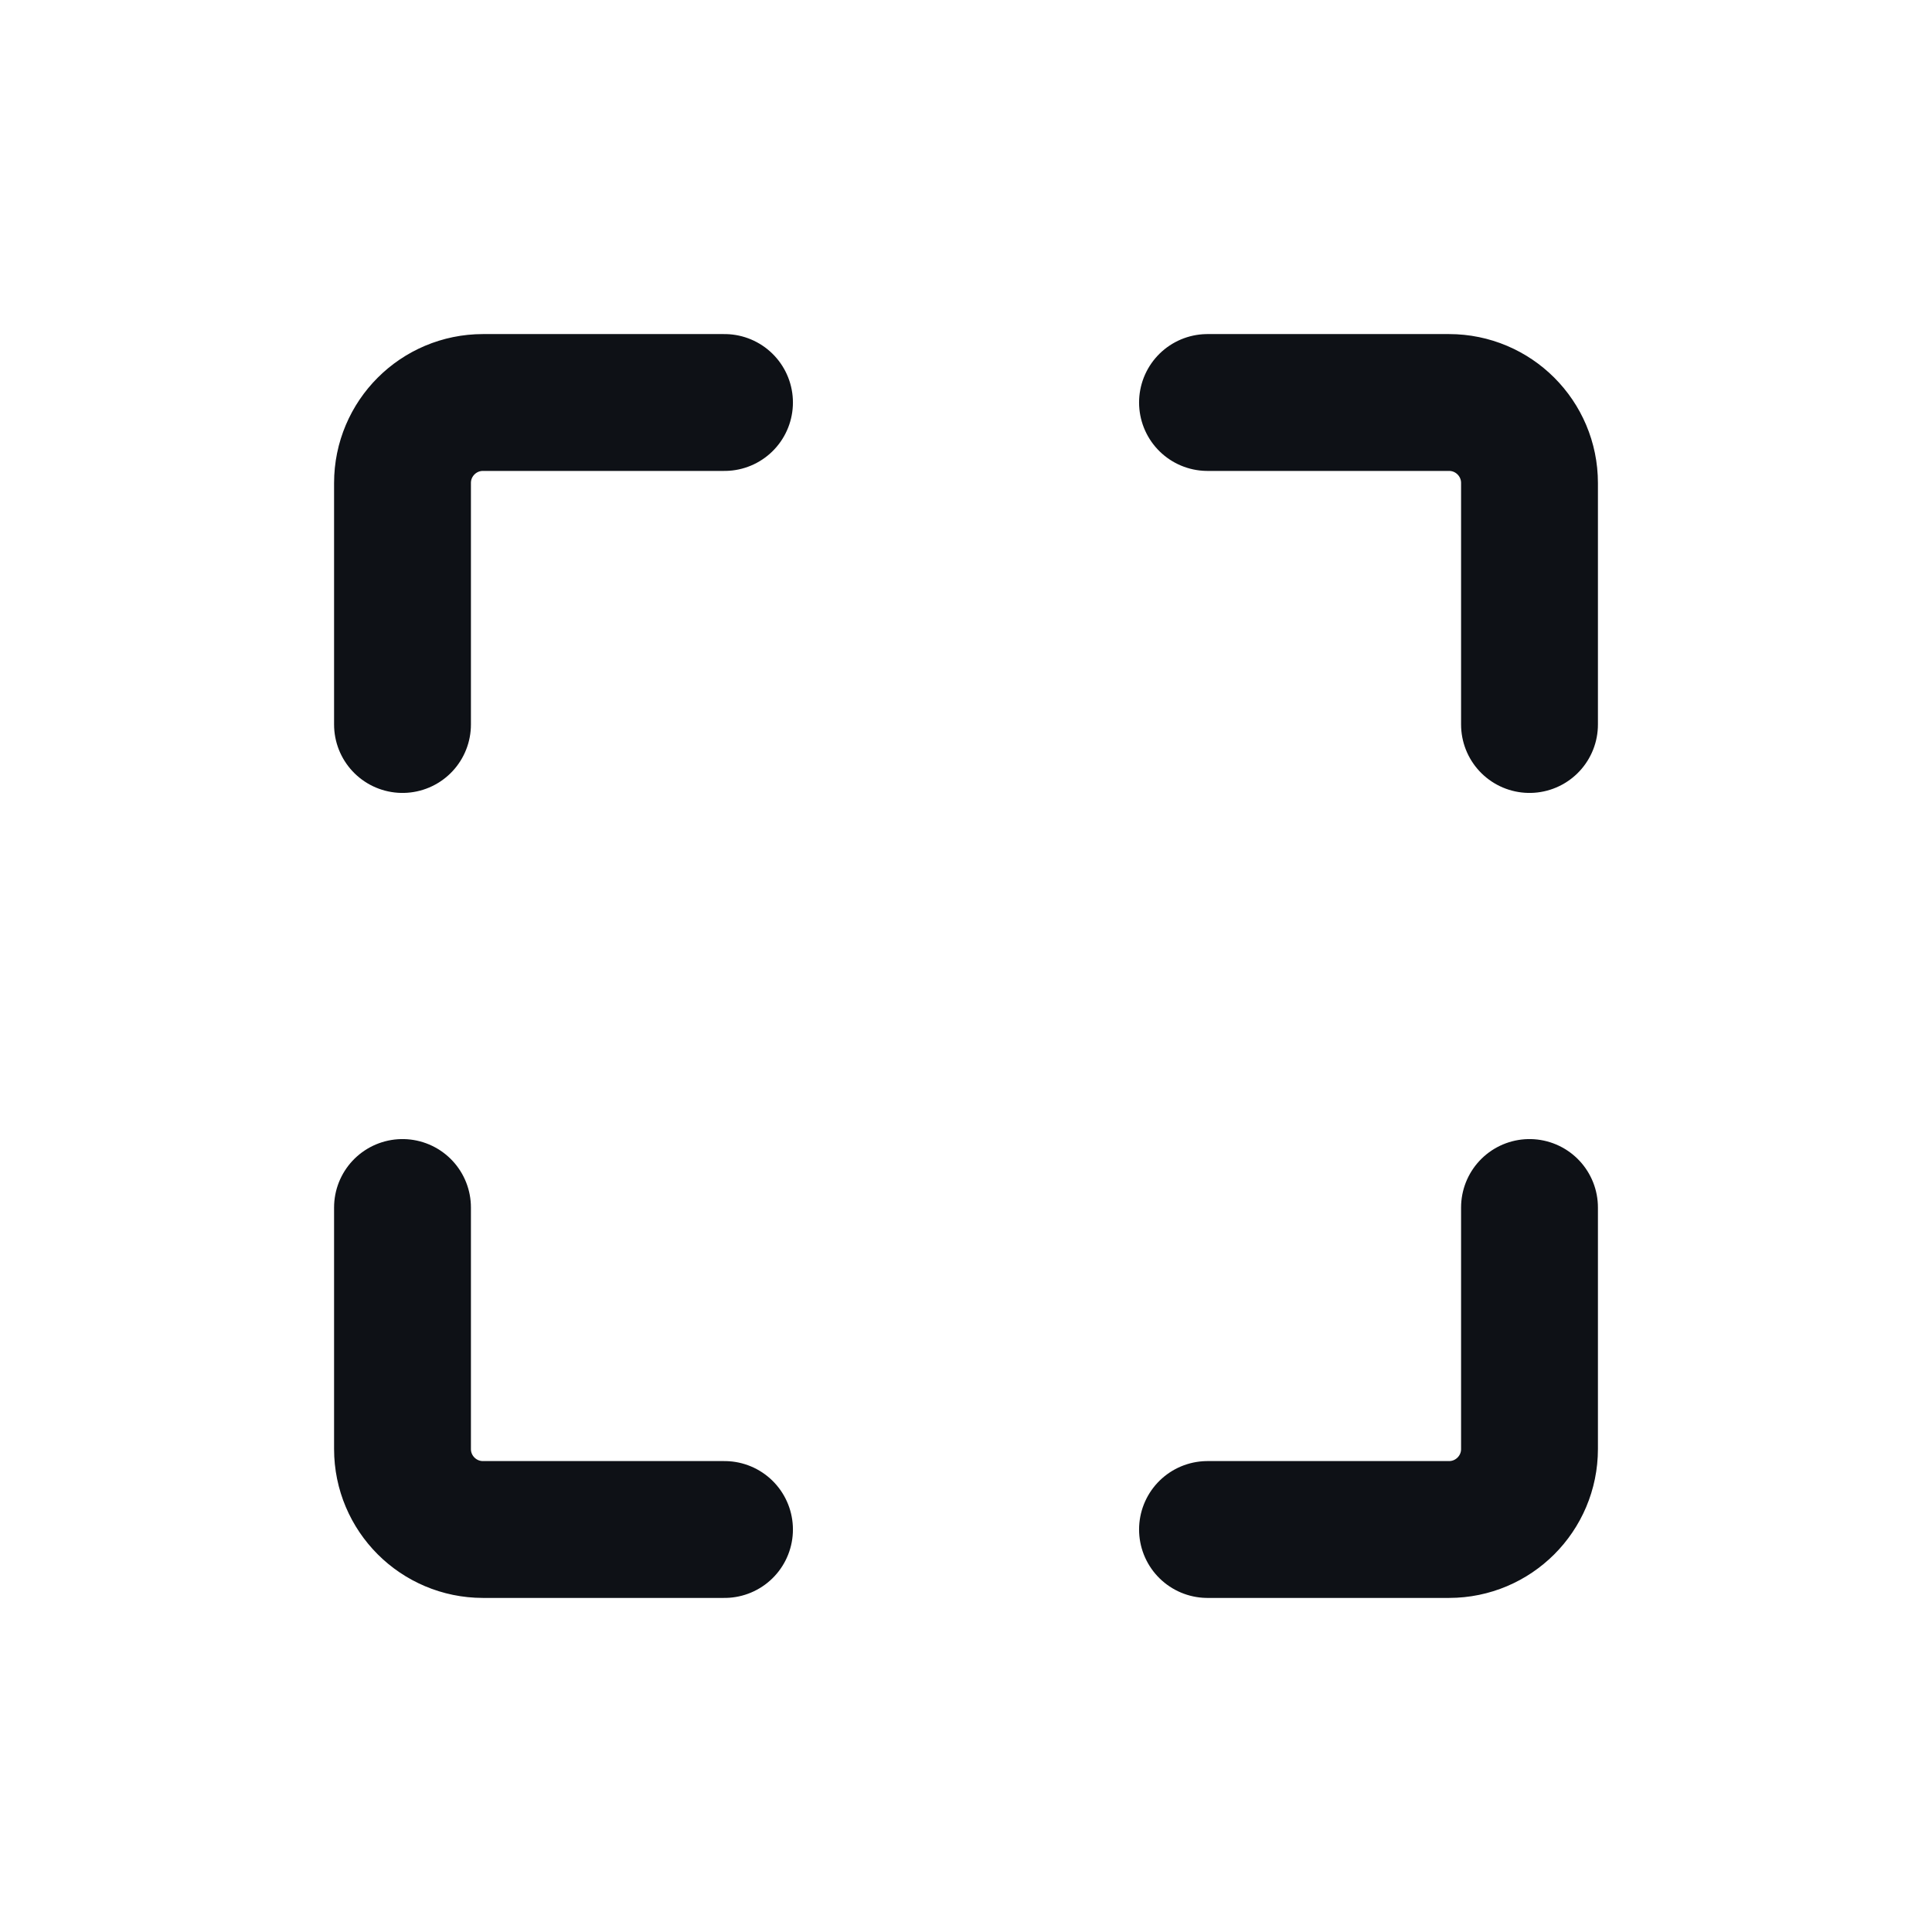
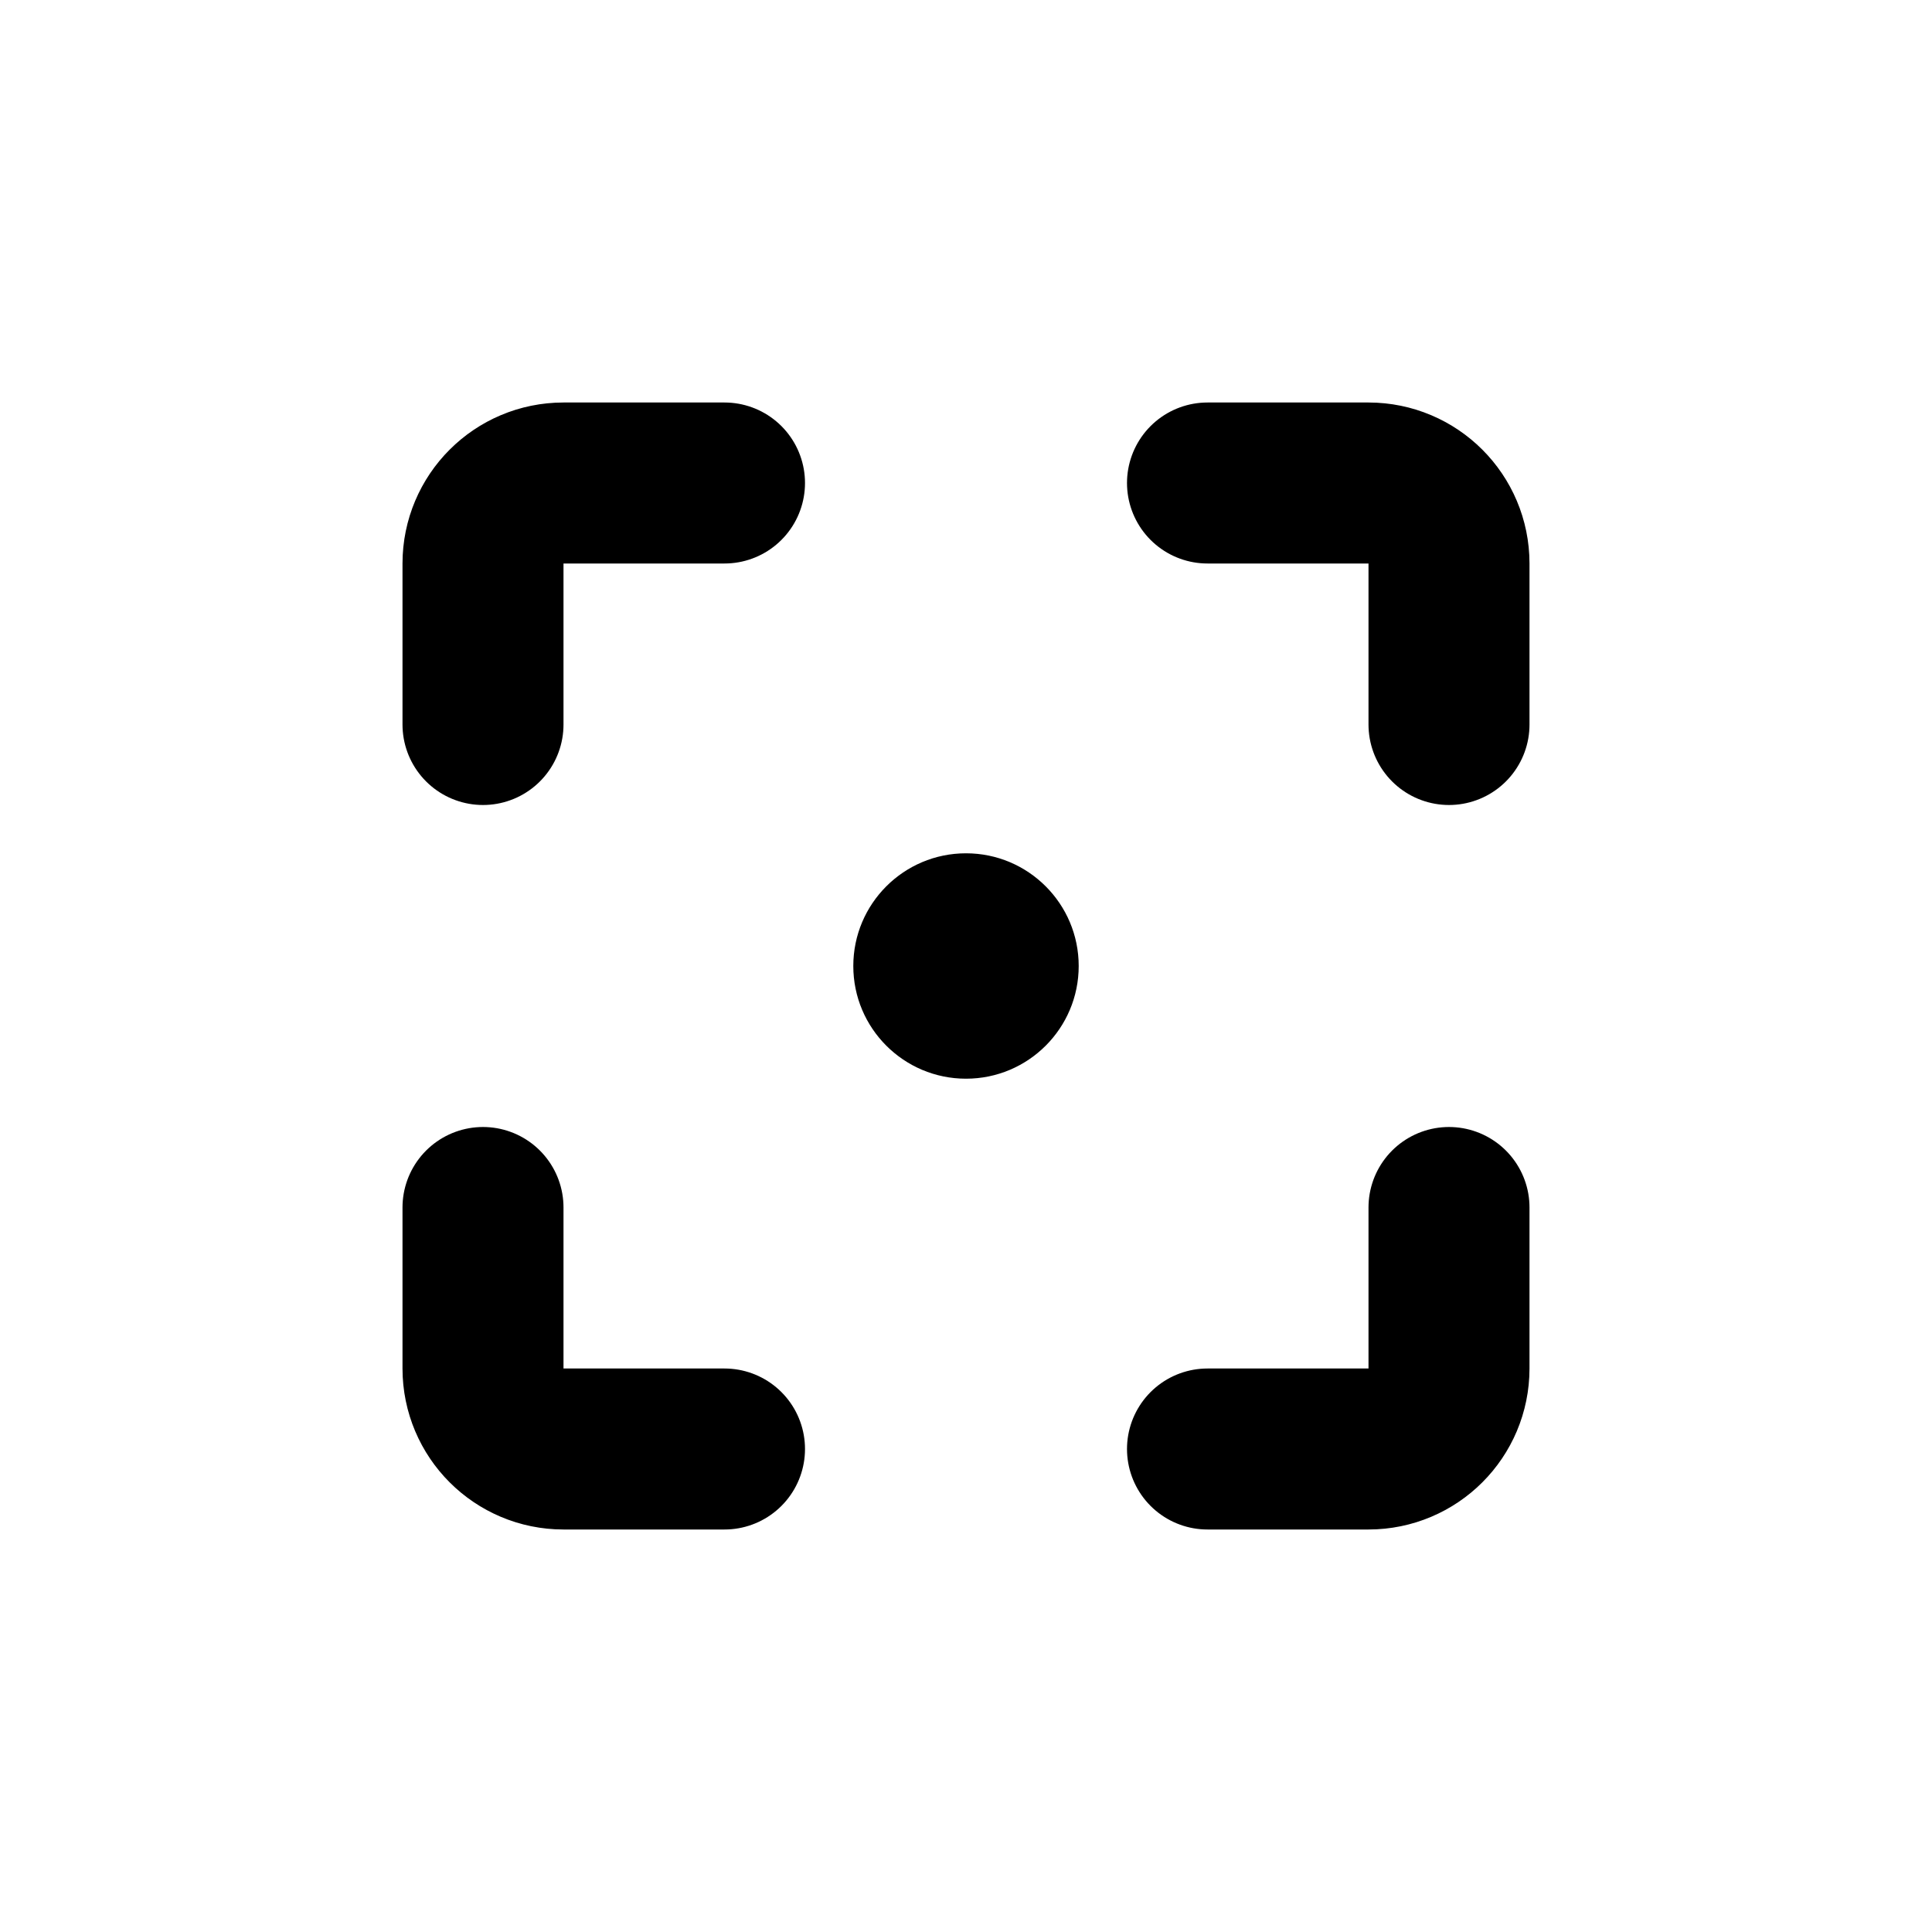
- <svg xmlns="http://www.w3.org/2000/svg" width="16" height="16" viewBox="0 0 24 24" fill="none" stroke="#0E1116" stroke-width="1.7" stroke-linecap="round" stroke-linejoin="round">
-   <path d="M5 9V6a1 1 0 0 1 1-1h3" />
-   <path d="M19 9V6a1 1 0 0 0-1-1h-3" />
-   <path d="M5 15v3a1 1 0 0 0 1 1h3" />
-   <path d="M19 15v3a1 1 0 0 1-1 1h-3" />
+ <svg xmlns="http://www.w3.org/2000/svg" viewBox="0 0 24 24" fill="none" stroke="currentColor" stroke-width="2" stroke-linecap="round" stroke-linejoin="round">
+   <path d="M6 9V7a1 1 0 0 1 1-1h2" />
+   <path d="M18 9V7a1 1 0 0 0-1-1h-2" />
+   <path d="M6 15v2a1 1 0 0 0 1 1h2" />
+   <path d="M18 15v2a1 1 0 0 1-1 1h-2" />
+   <circle cx="12" cy="12" r="1.4" fill="currentColor" stroke="none" />
</svg>
